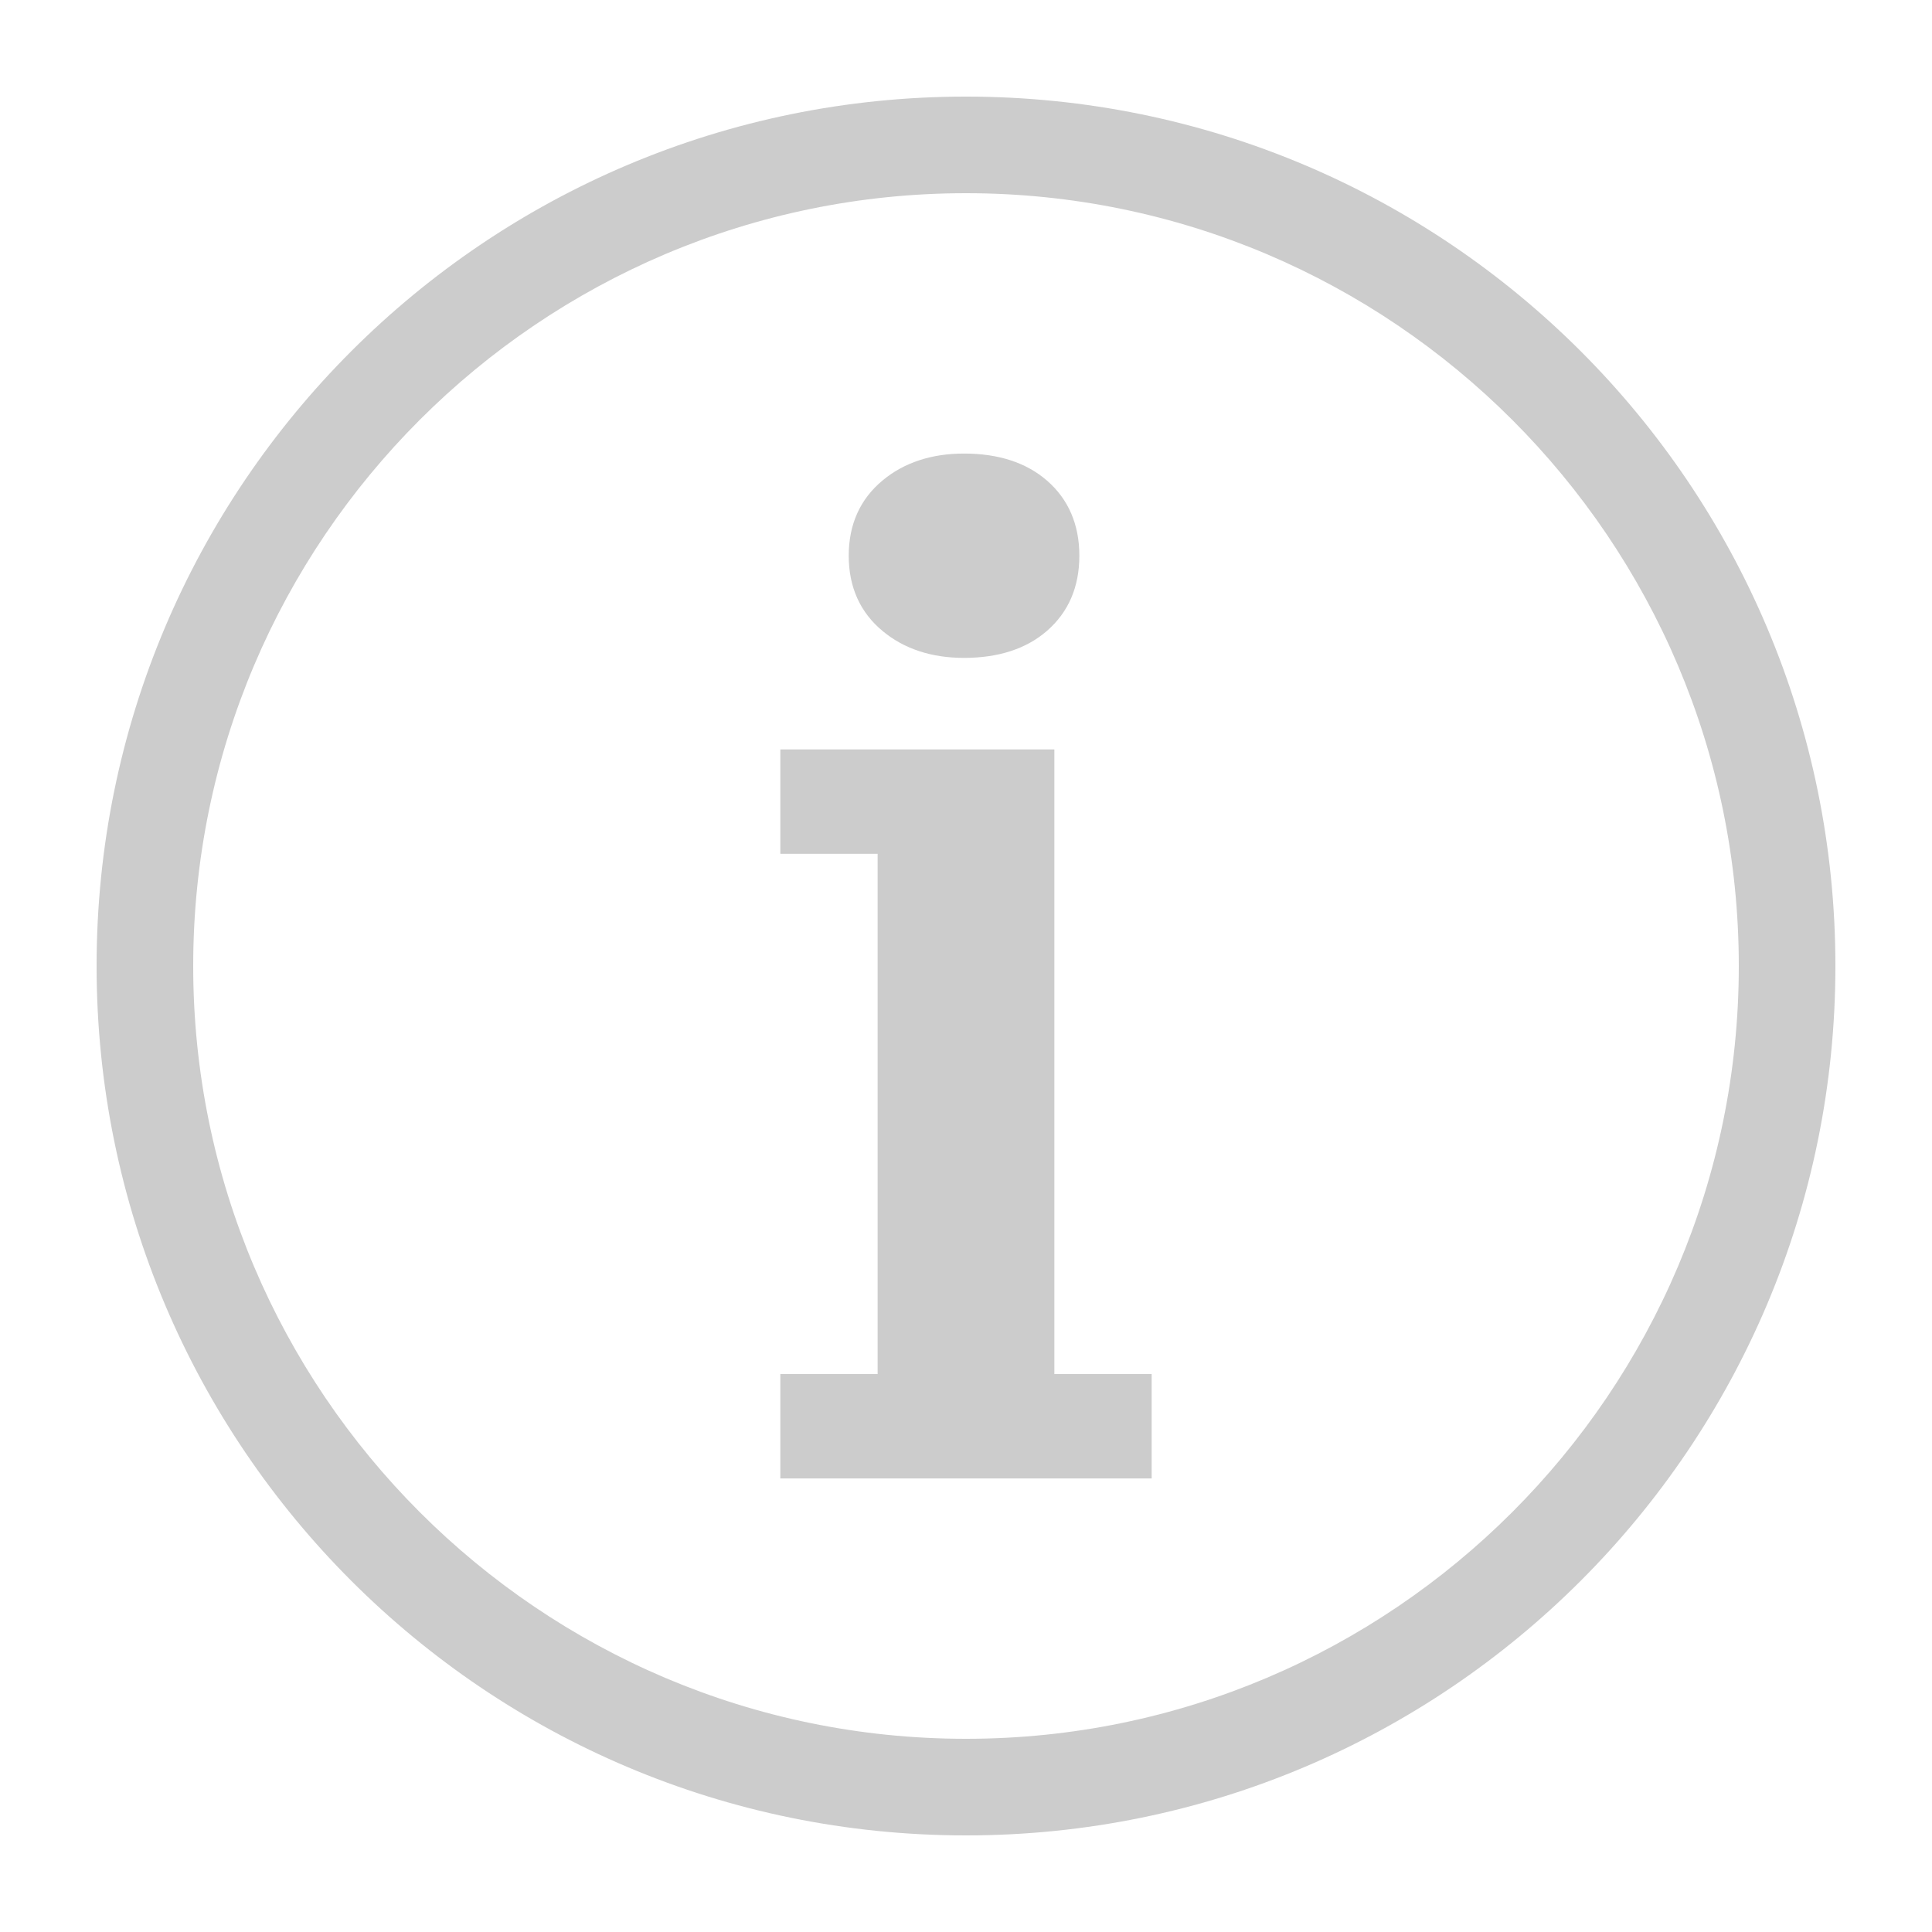
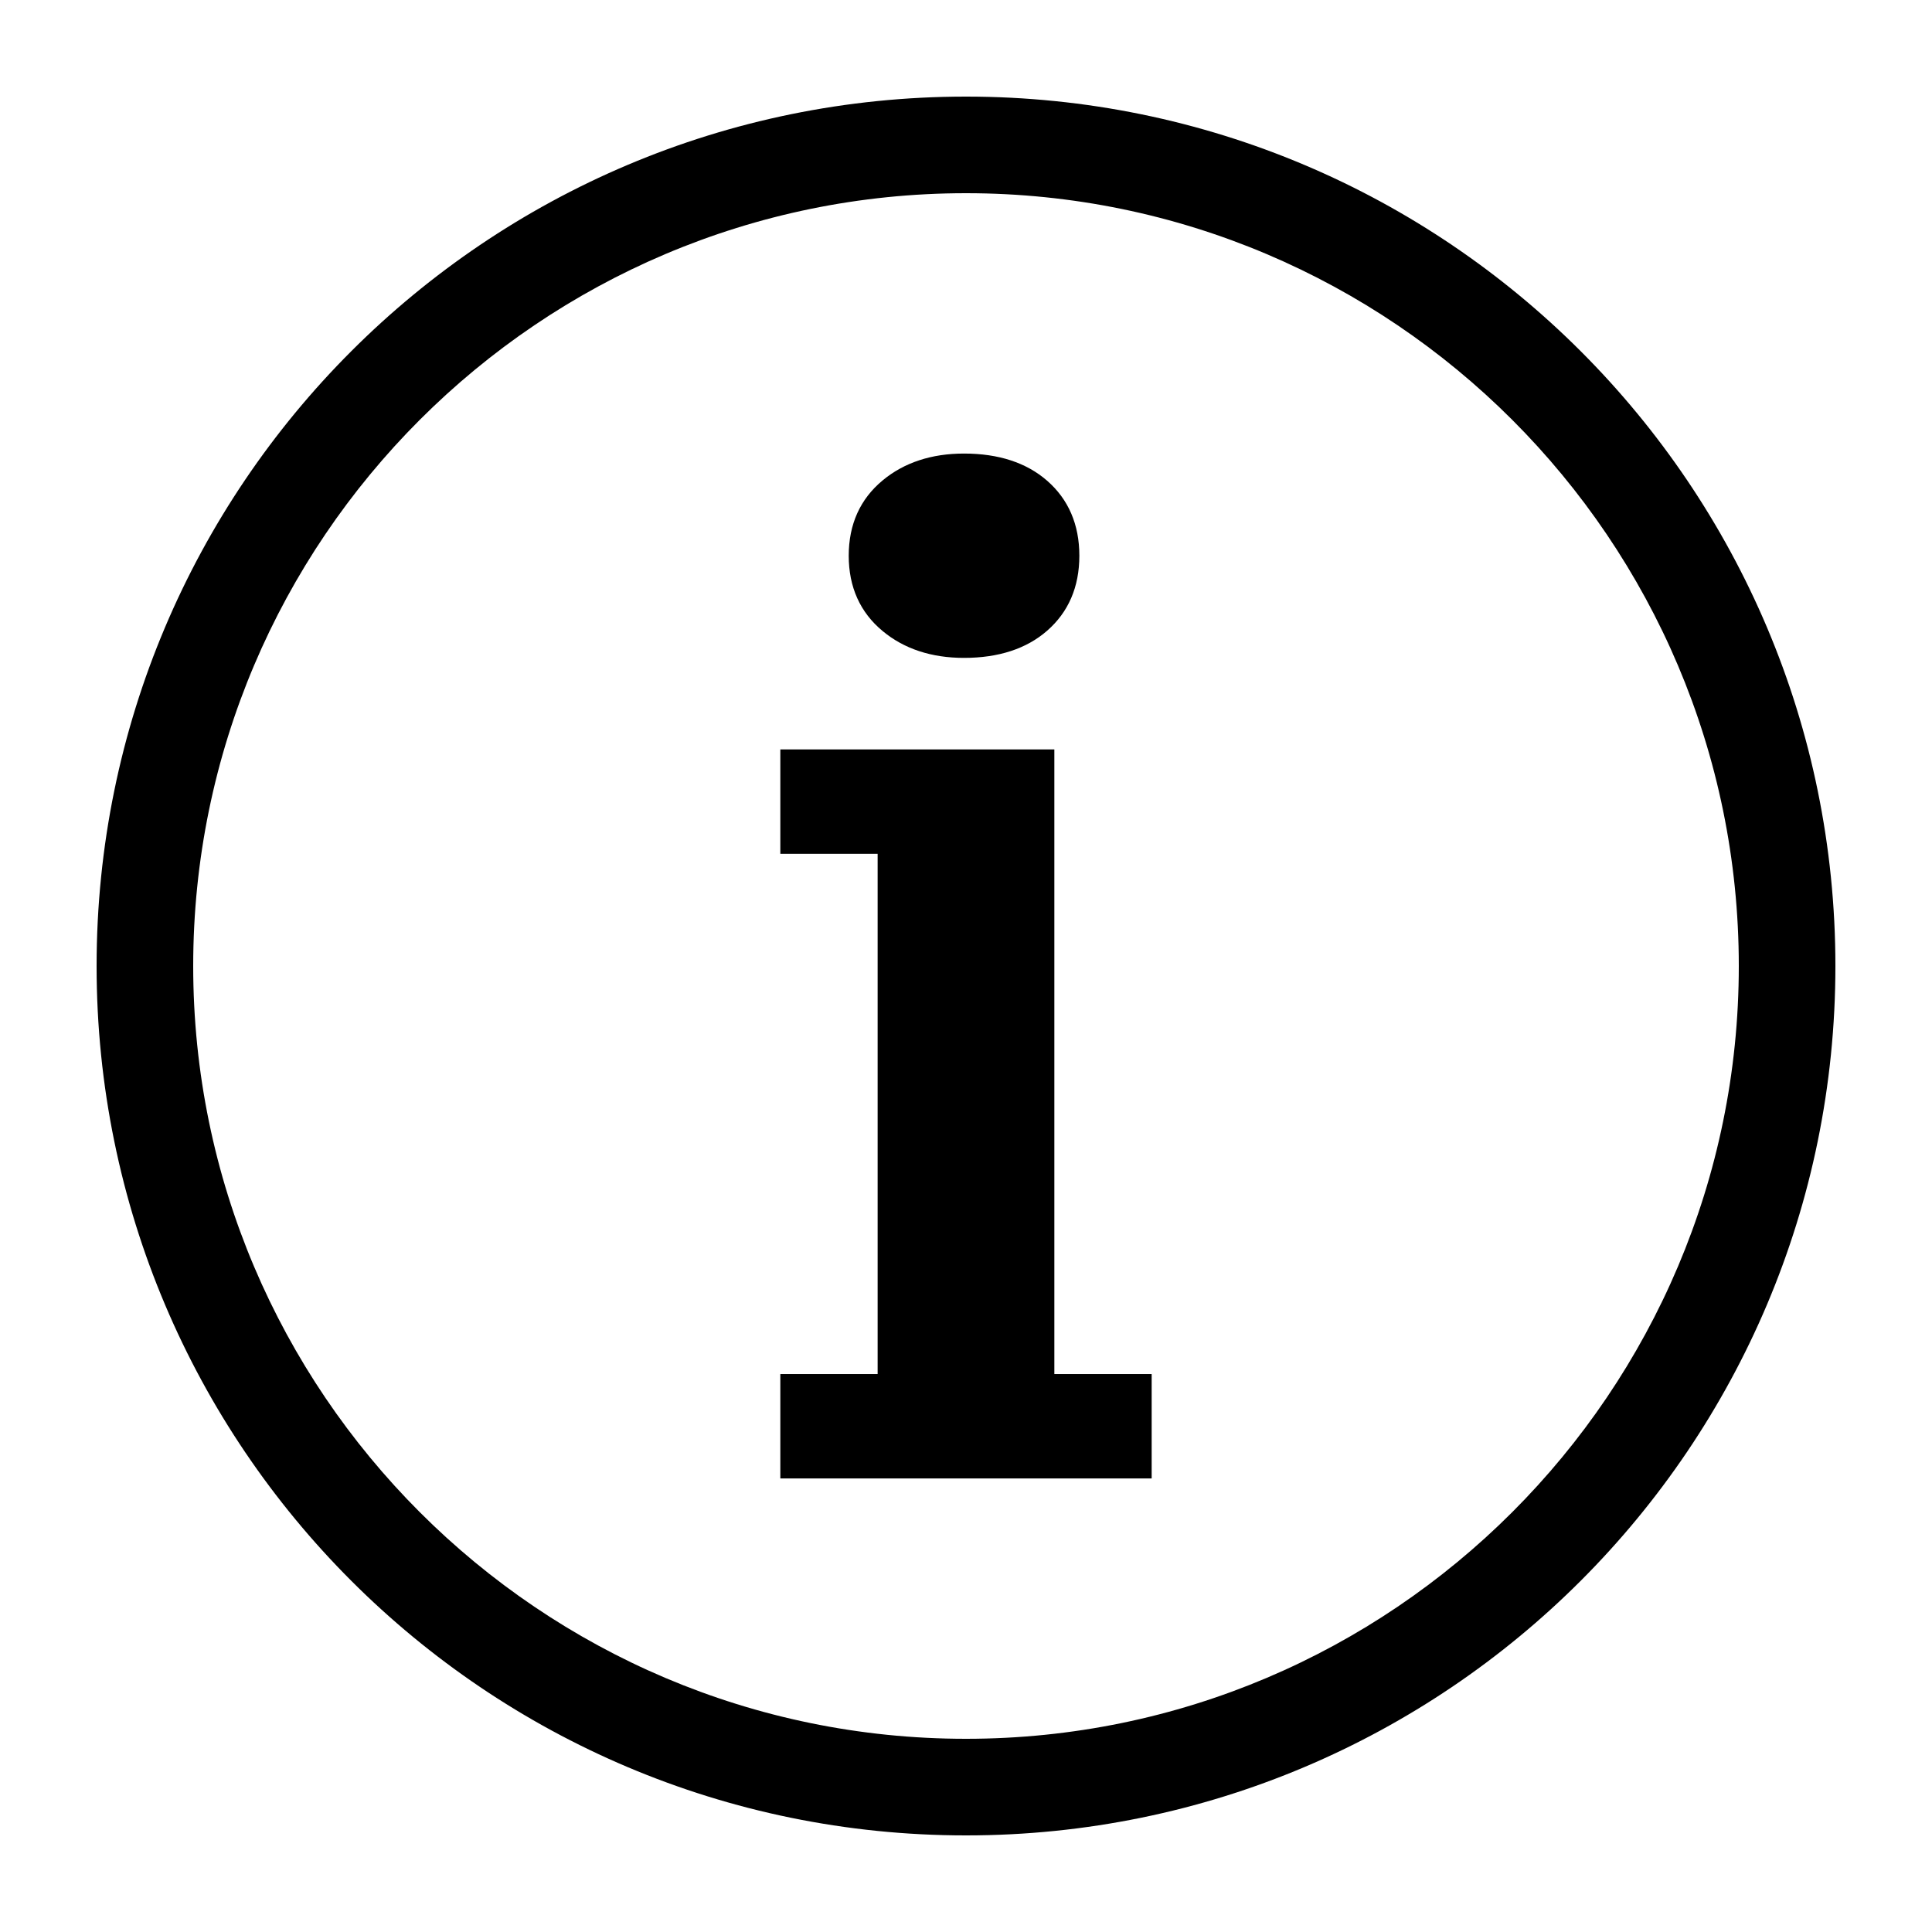
<svg xmlns="http://www.w3.org/2000/svg" version="1.1" id="Layer_1" x="0px" y="0px" width="100px" height="100px" viewBox="0 0 100 100" enable-background="new 0 0 100 100" xml:space="preserve">
  <g>
-     <path d="M49.898,34.052c1.785,0,3.231-0.472,4.297-1.402c1.109-0.966,1.672-2.273,1.672-3.886c0-1.611-0.562-2.919-1.671-3.885   c-1.068-0.932-2.515-1.403-4.298-1.403c-1.685,0-3.102,0.467-4.212,1.388c-1.166,0.967-1.756,2.278-1.756,3.9   c0,1.623,0.591,2.936,1.756,3.9C46.794,33.585,48.212,34.052,49.898,34.052z" fill="#cccccc" />
-     <polygon points="54.573,71.121 54.573,38.79 40.39,38.79 40.39,44.193 45.426,44.193 45.426,71.121 40.39,71.121 40.39,76.524    59.61,76.524 59.61,71.121  " fill="#cccccc" />
+     <path d="M49.898,34.052c1.785,0,3.231-0.472,4.297-1.402c1.109-0.966,1.672-2.273,1.672-3.886c0-1.611-0.562-2.919-1.671-3.885   c-1.068-0.932-2.515-1.403-4.298-1.403c-1.685,0-3.102,0.467-4.212,1.388c-1.166,0.967-1.756,2.278-1.756,3.9   c0,1.623,0.591,2.936,1.756,3.9C46.794,33.585,48.212,34.052,49.898,34.052z" fill="#000000" />
+     <polygon points="54.573,71.121 54.573,38.79 40.39,38.79 40.39,44.193 45.426,44.193 45.426,71.121 40.39,71.121 40.39,76.524    59.61,76.524 59.61,71.121  " fill="#000000" />
  </g>
-   <path d="M50,10c22.056,0,40,17.944,40,40c0,22.056-17.944,40-40,40c-22.056,0-40-17.944-40-40C10,27.944,27.944,10,50,10 M50,5  C25.147,5,5,25.147,5,50c0,24.853,20.147,45,45,45c24.853,0,45-20.147,45-45C95,25.147,74.853,5,50,5L50,5z" fill="#cccccc" />
+   <path d="M50,10c22.056,0,40,17.944,40,40c0,22.056-17.944,40-40,40c-22.056,0-40-17.944-40-40C10,27.944,27.944,10,50,10 M50,5  C25.147,5,5,25.147,5,50c0,24.853,20.147,45,45,45c24.853,0,45-20.147,45-45C95,25.147,74.853,5,50,5L50,5z" fill="#000000" />
</svg>
